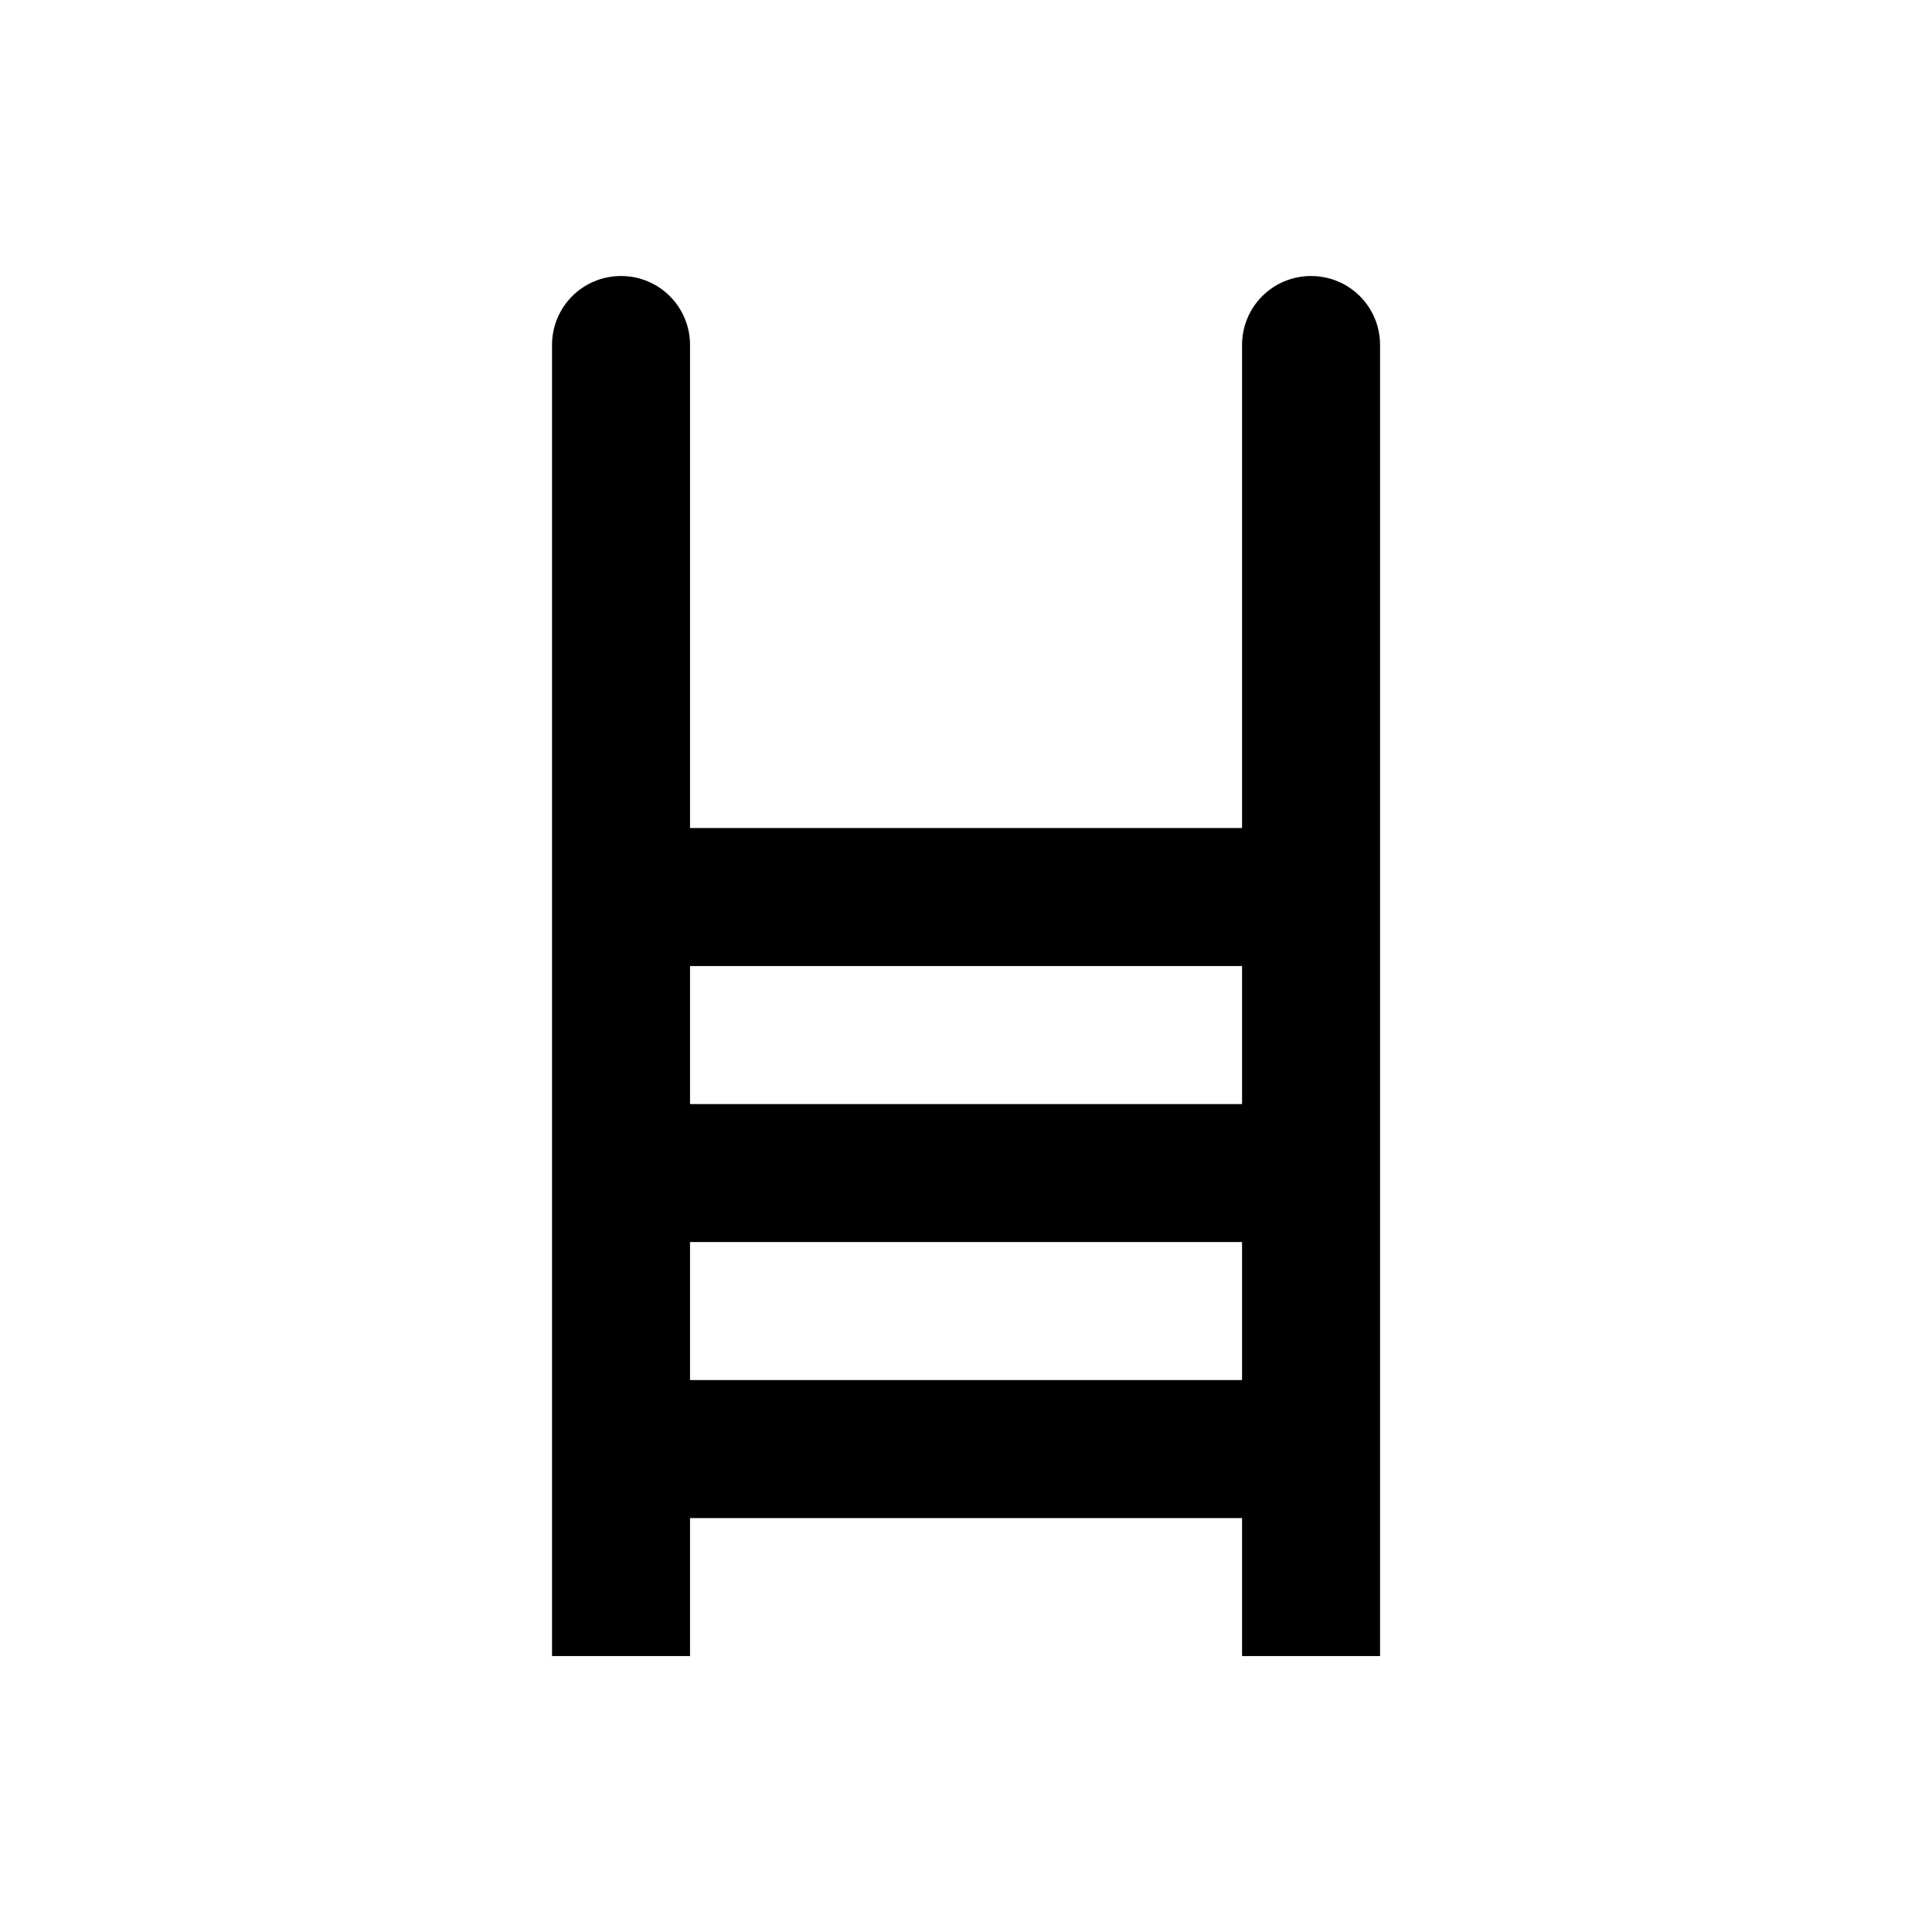
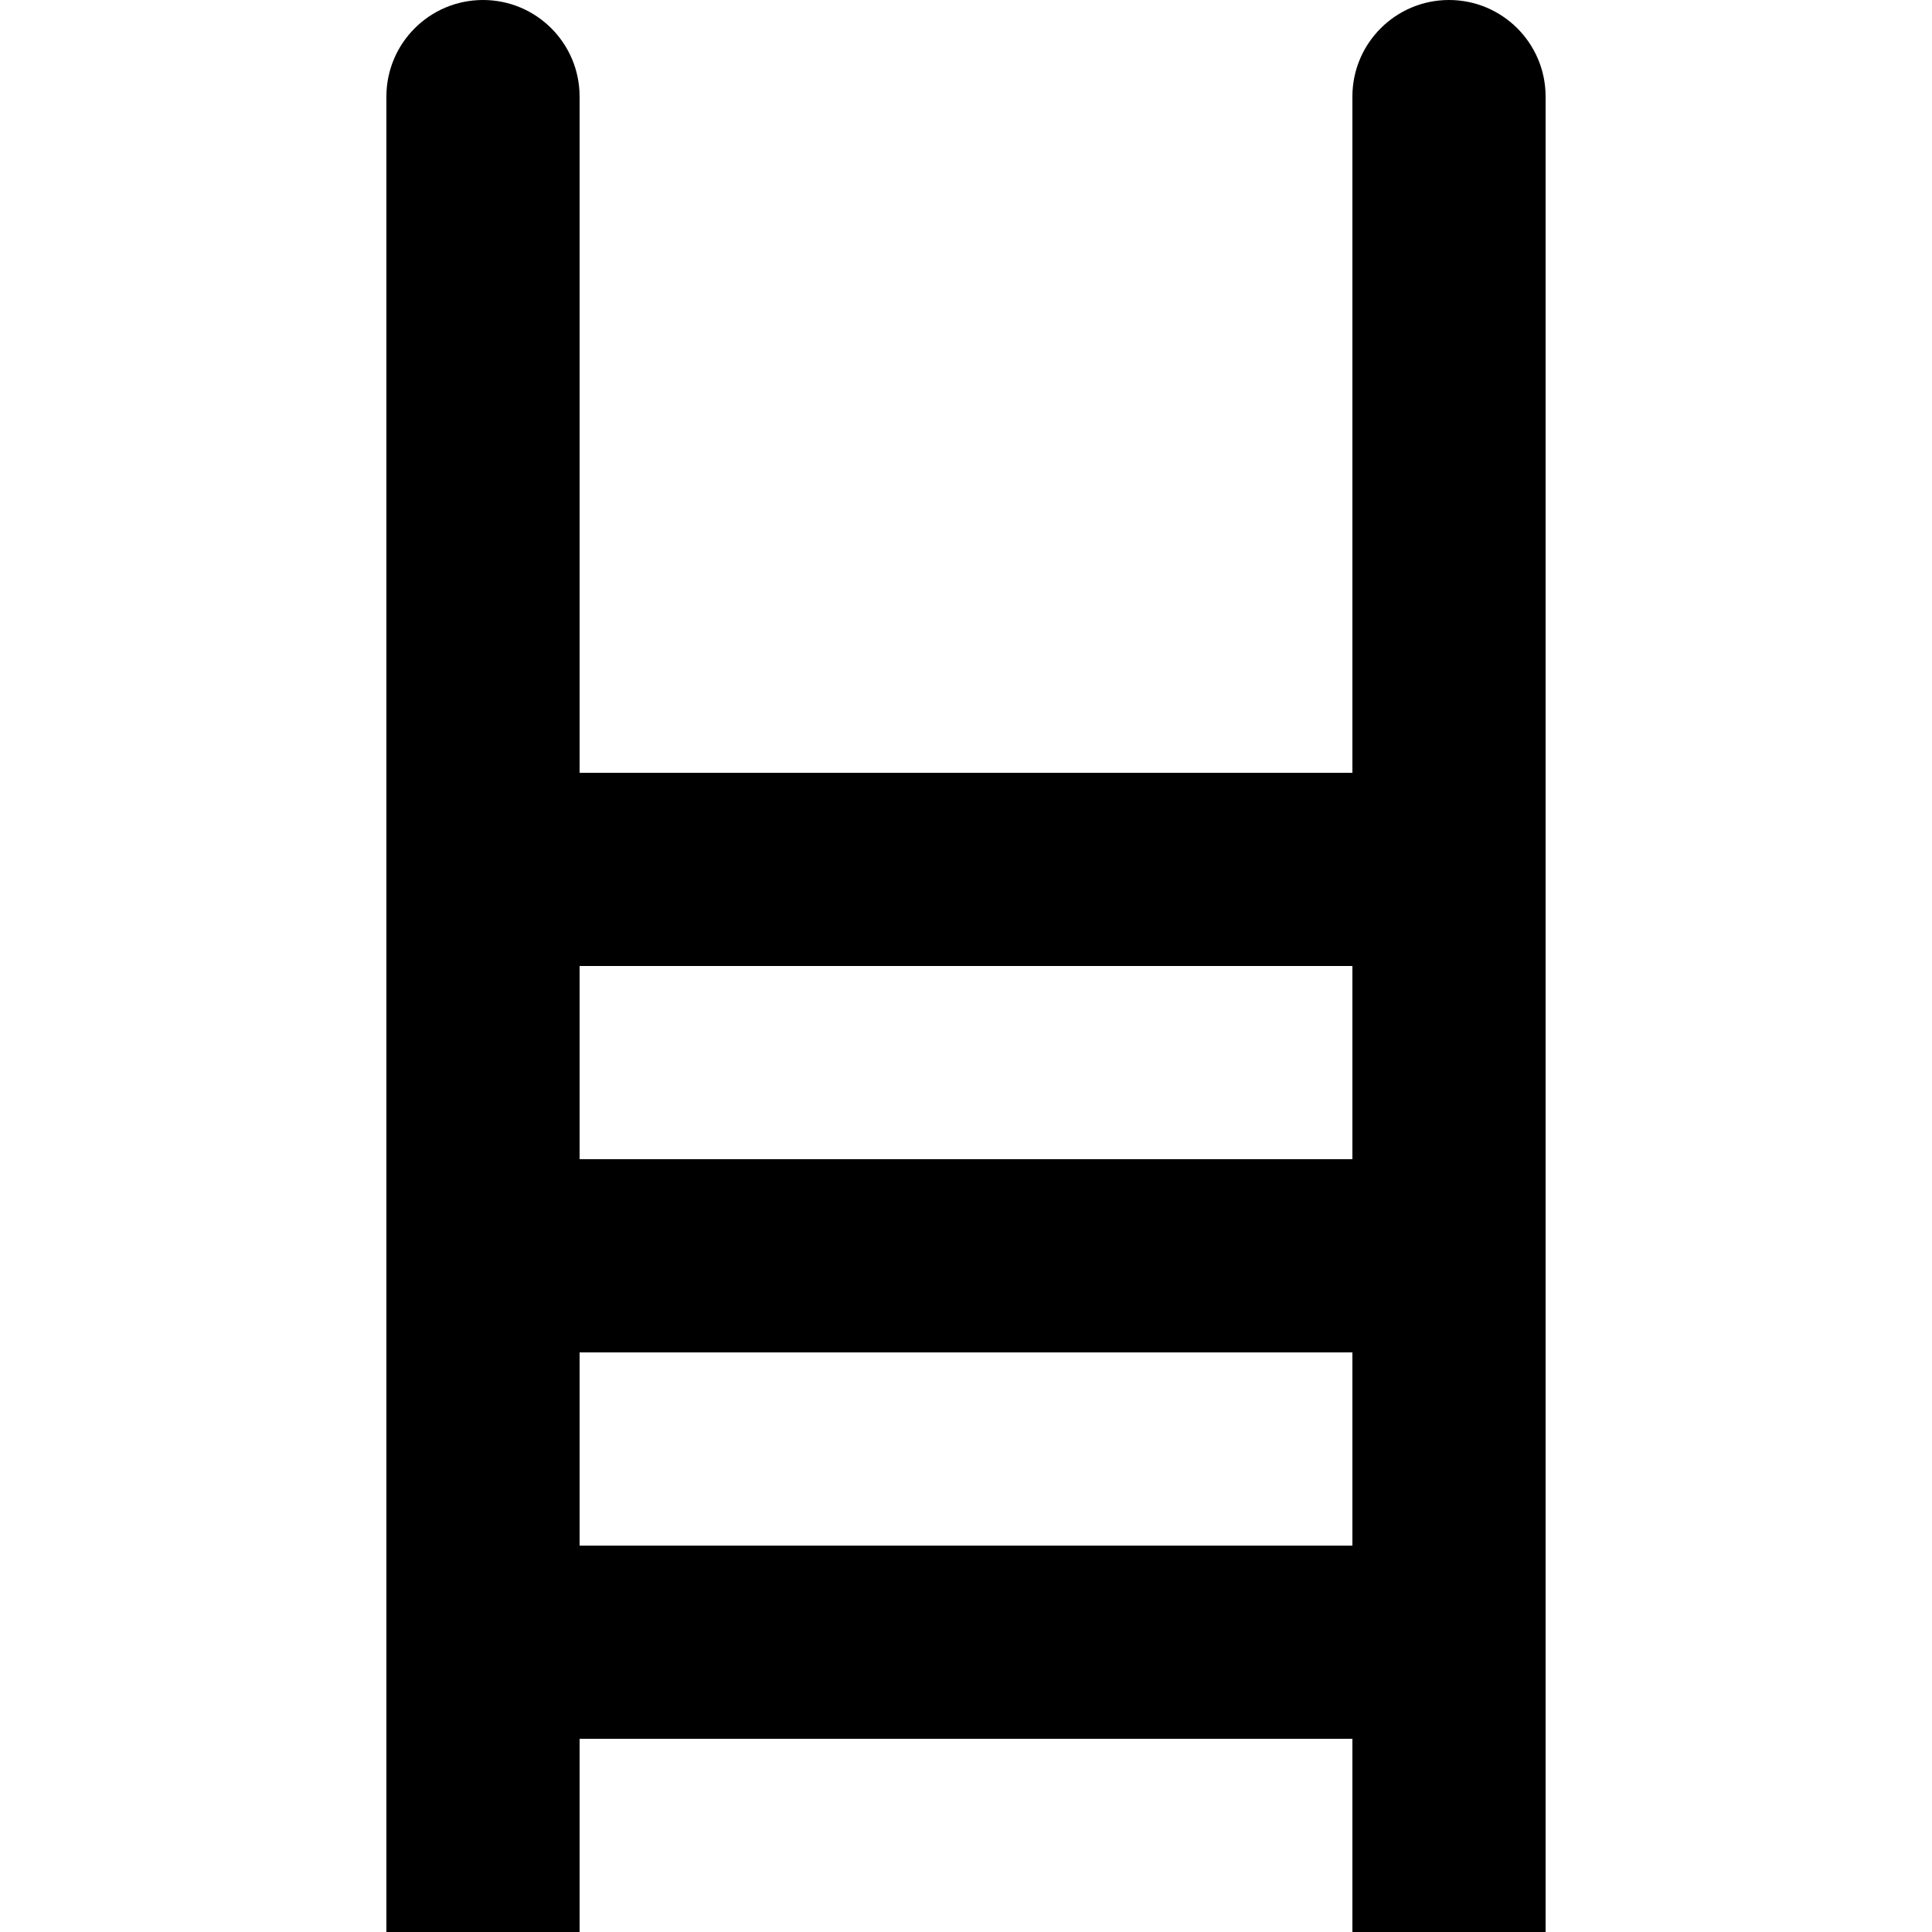
- <svg xmlns="http://www.w3.org/2000/svg" id="svg8" version="1.1" viewBox="0 0 3.704 3.704" height="14" width="14">
-   <defs id="defs2" />
-   <g transform="translate(0,-293.2958)" id="layer1">
-     <path id="rect22" transform="matrix(0.2645833,0,0,0.2645833,0,293.2958)" d="M 4.5,2 C 4.223,2 4,2.223 4,2.5 4,5.667 4,8.833 4,12 h 1 v -1 h 4 v 1 h 1 C 10,8.833 10,5.667 10,2.5 10,2.223 9.777,2 9.5,2 9.223,2 9,2.223 9,2.5 9,3.667 9,4.833 9,6 H 5 C 5,4.833 5,3.667 5,2.5 5,2.223 4.777,2 4.5,2 Z M 5,7 H 9 V 8 H 5 Z m 0,2 h 4 v 1 H 5 Z" style="opacity:1;fill:#000000;fill-rule:evenodd;stroke-width:1" />
-   </g>
+ <svg xmlns="http://www.w3.org/2000/svg" width="10" height="10" viewBox="0 0 10 10">
+   <path d="m2,.5 a.5,.5 0 0 1 1,0 v3.5 h4 v-3.5 a.5,.5 0 0 1 1,0 v9.5 h-1 v-1 h-4 v1 h-1 z m1,4.5 v1 h4 v-1 z m0,2 v1 h4 v-1 z" />
</svg>
